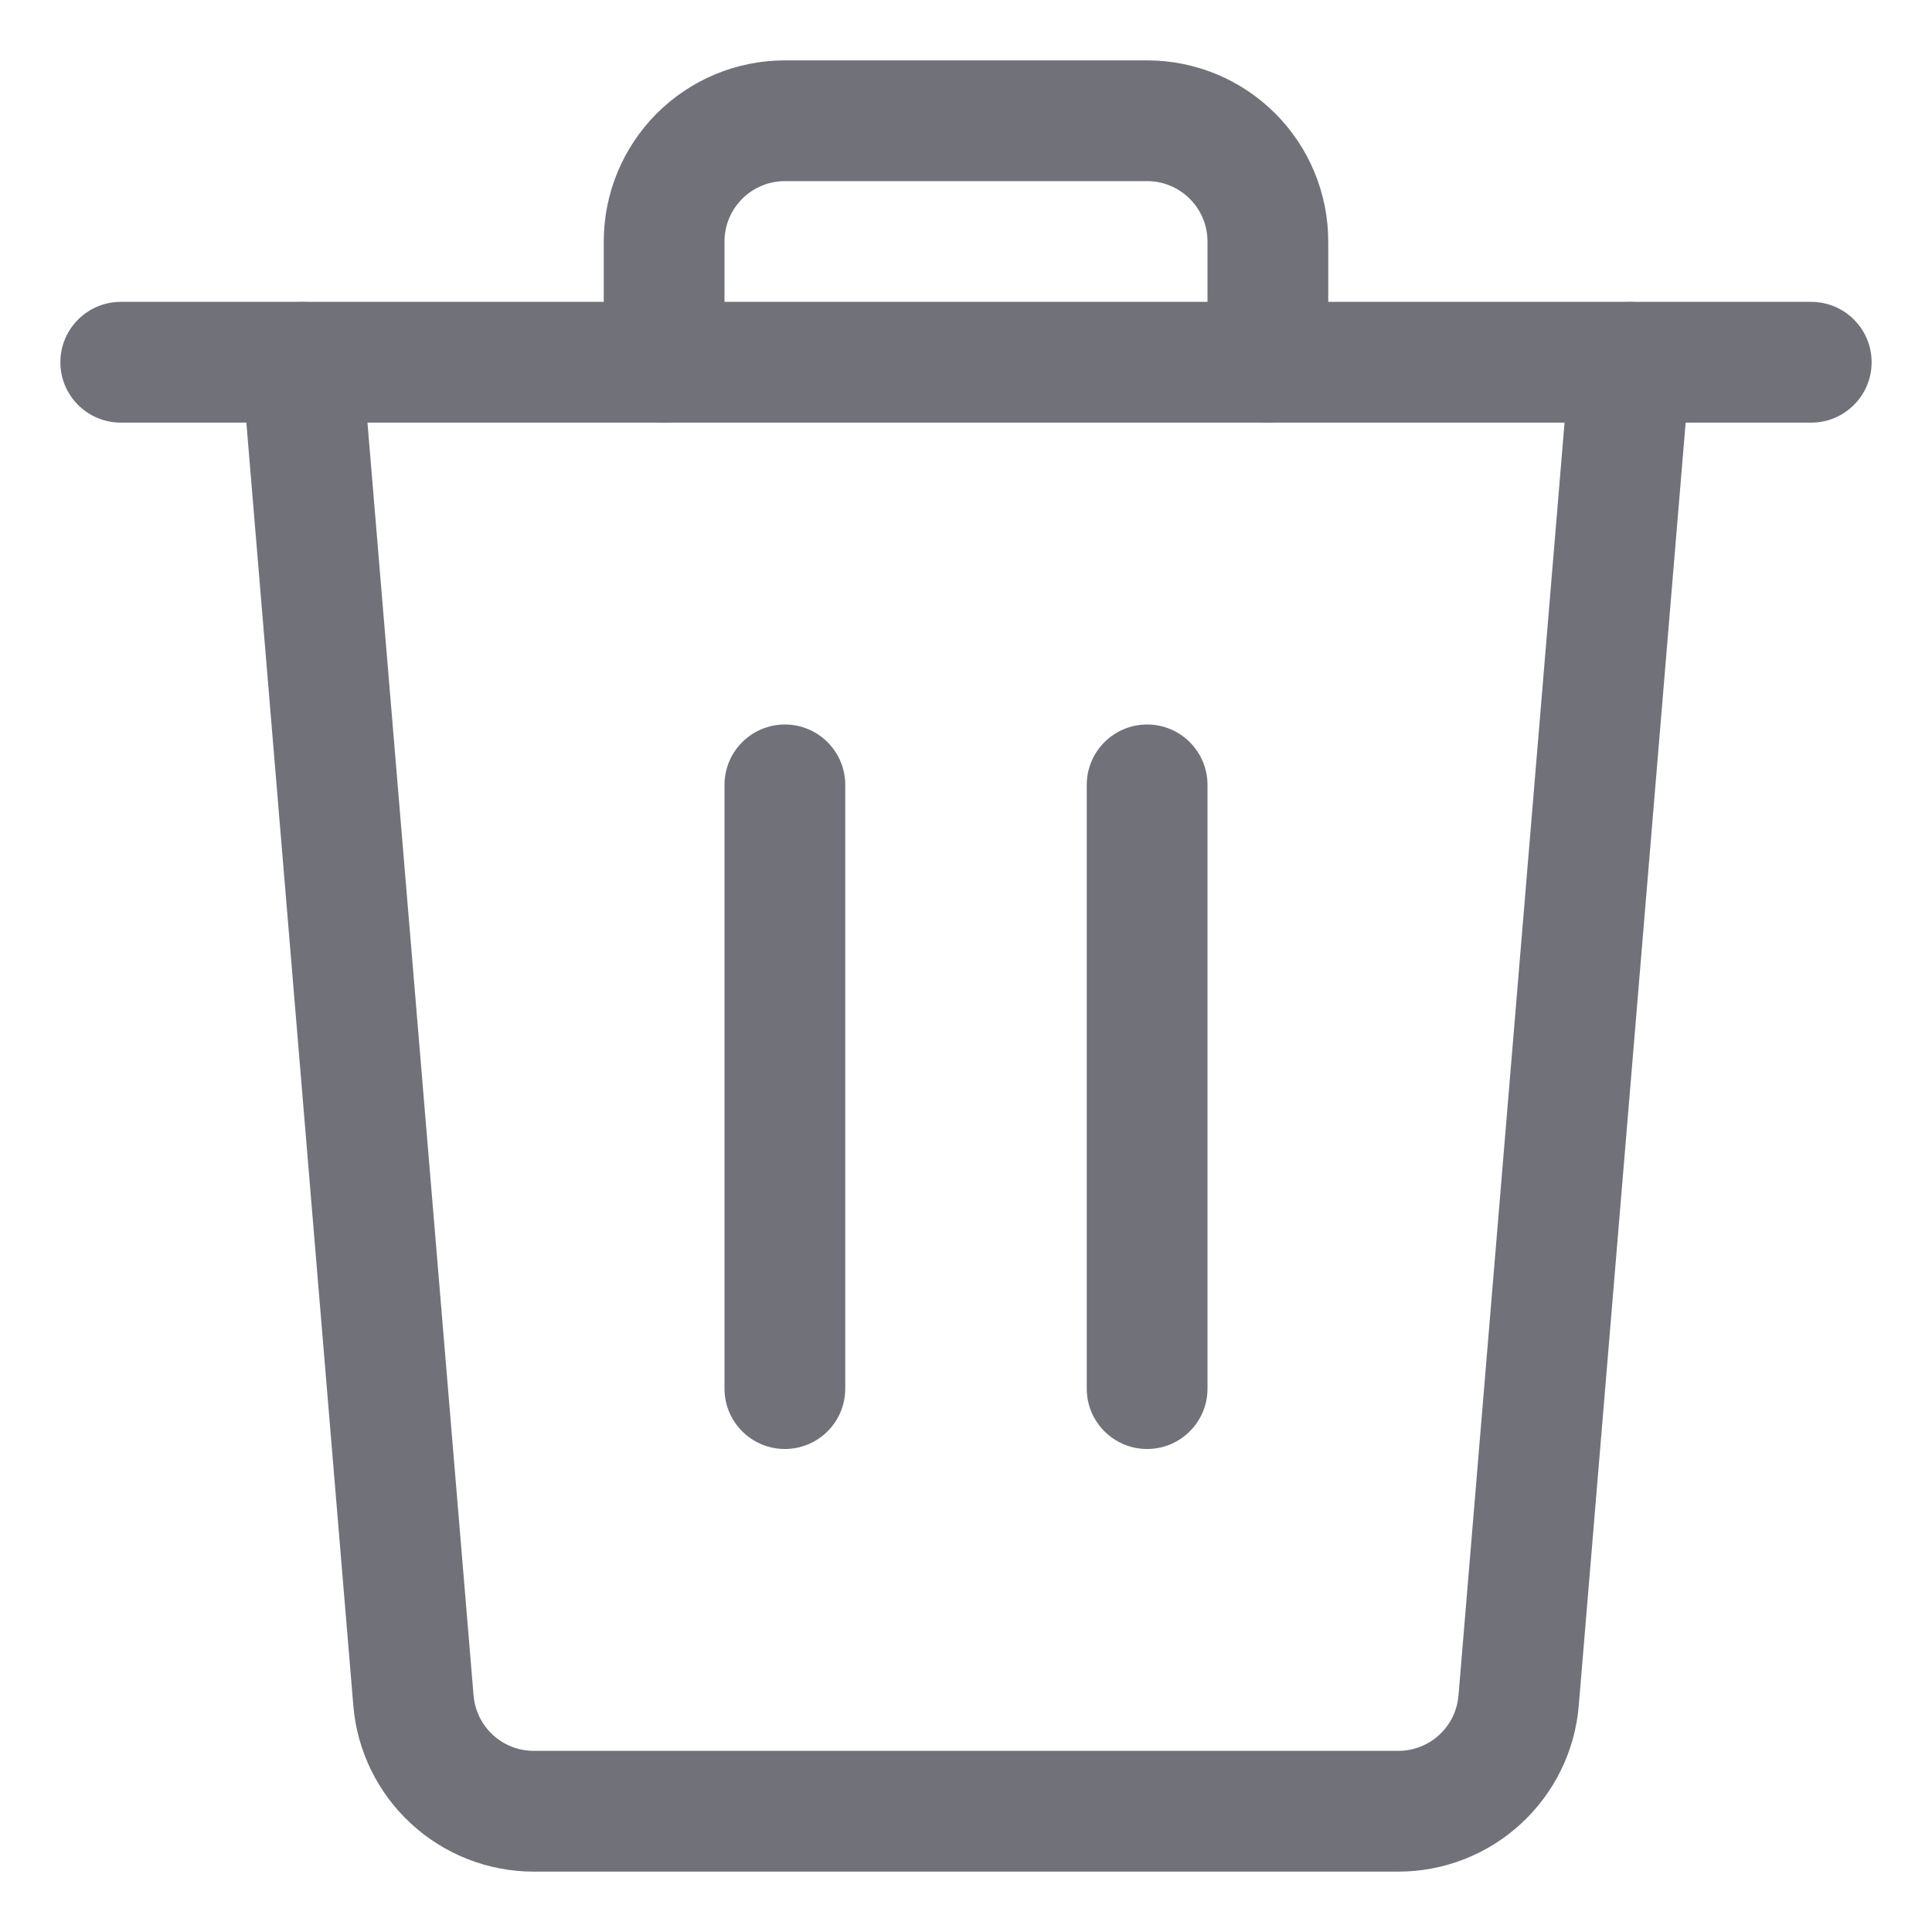
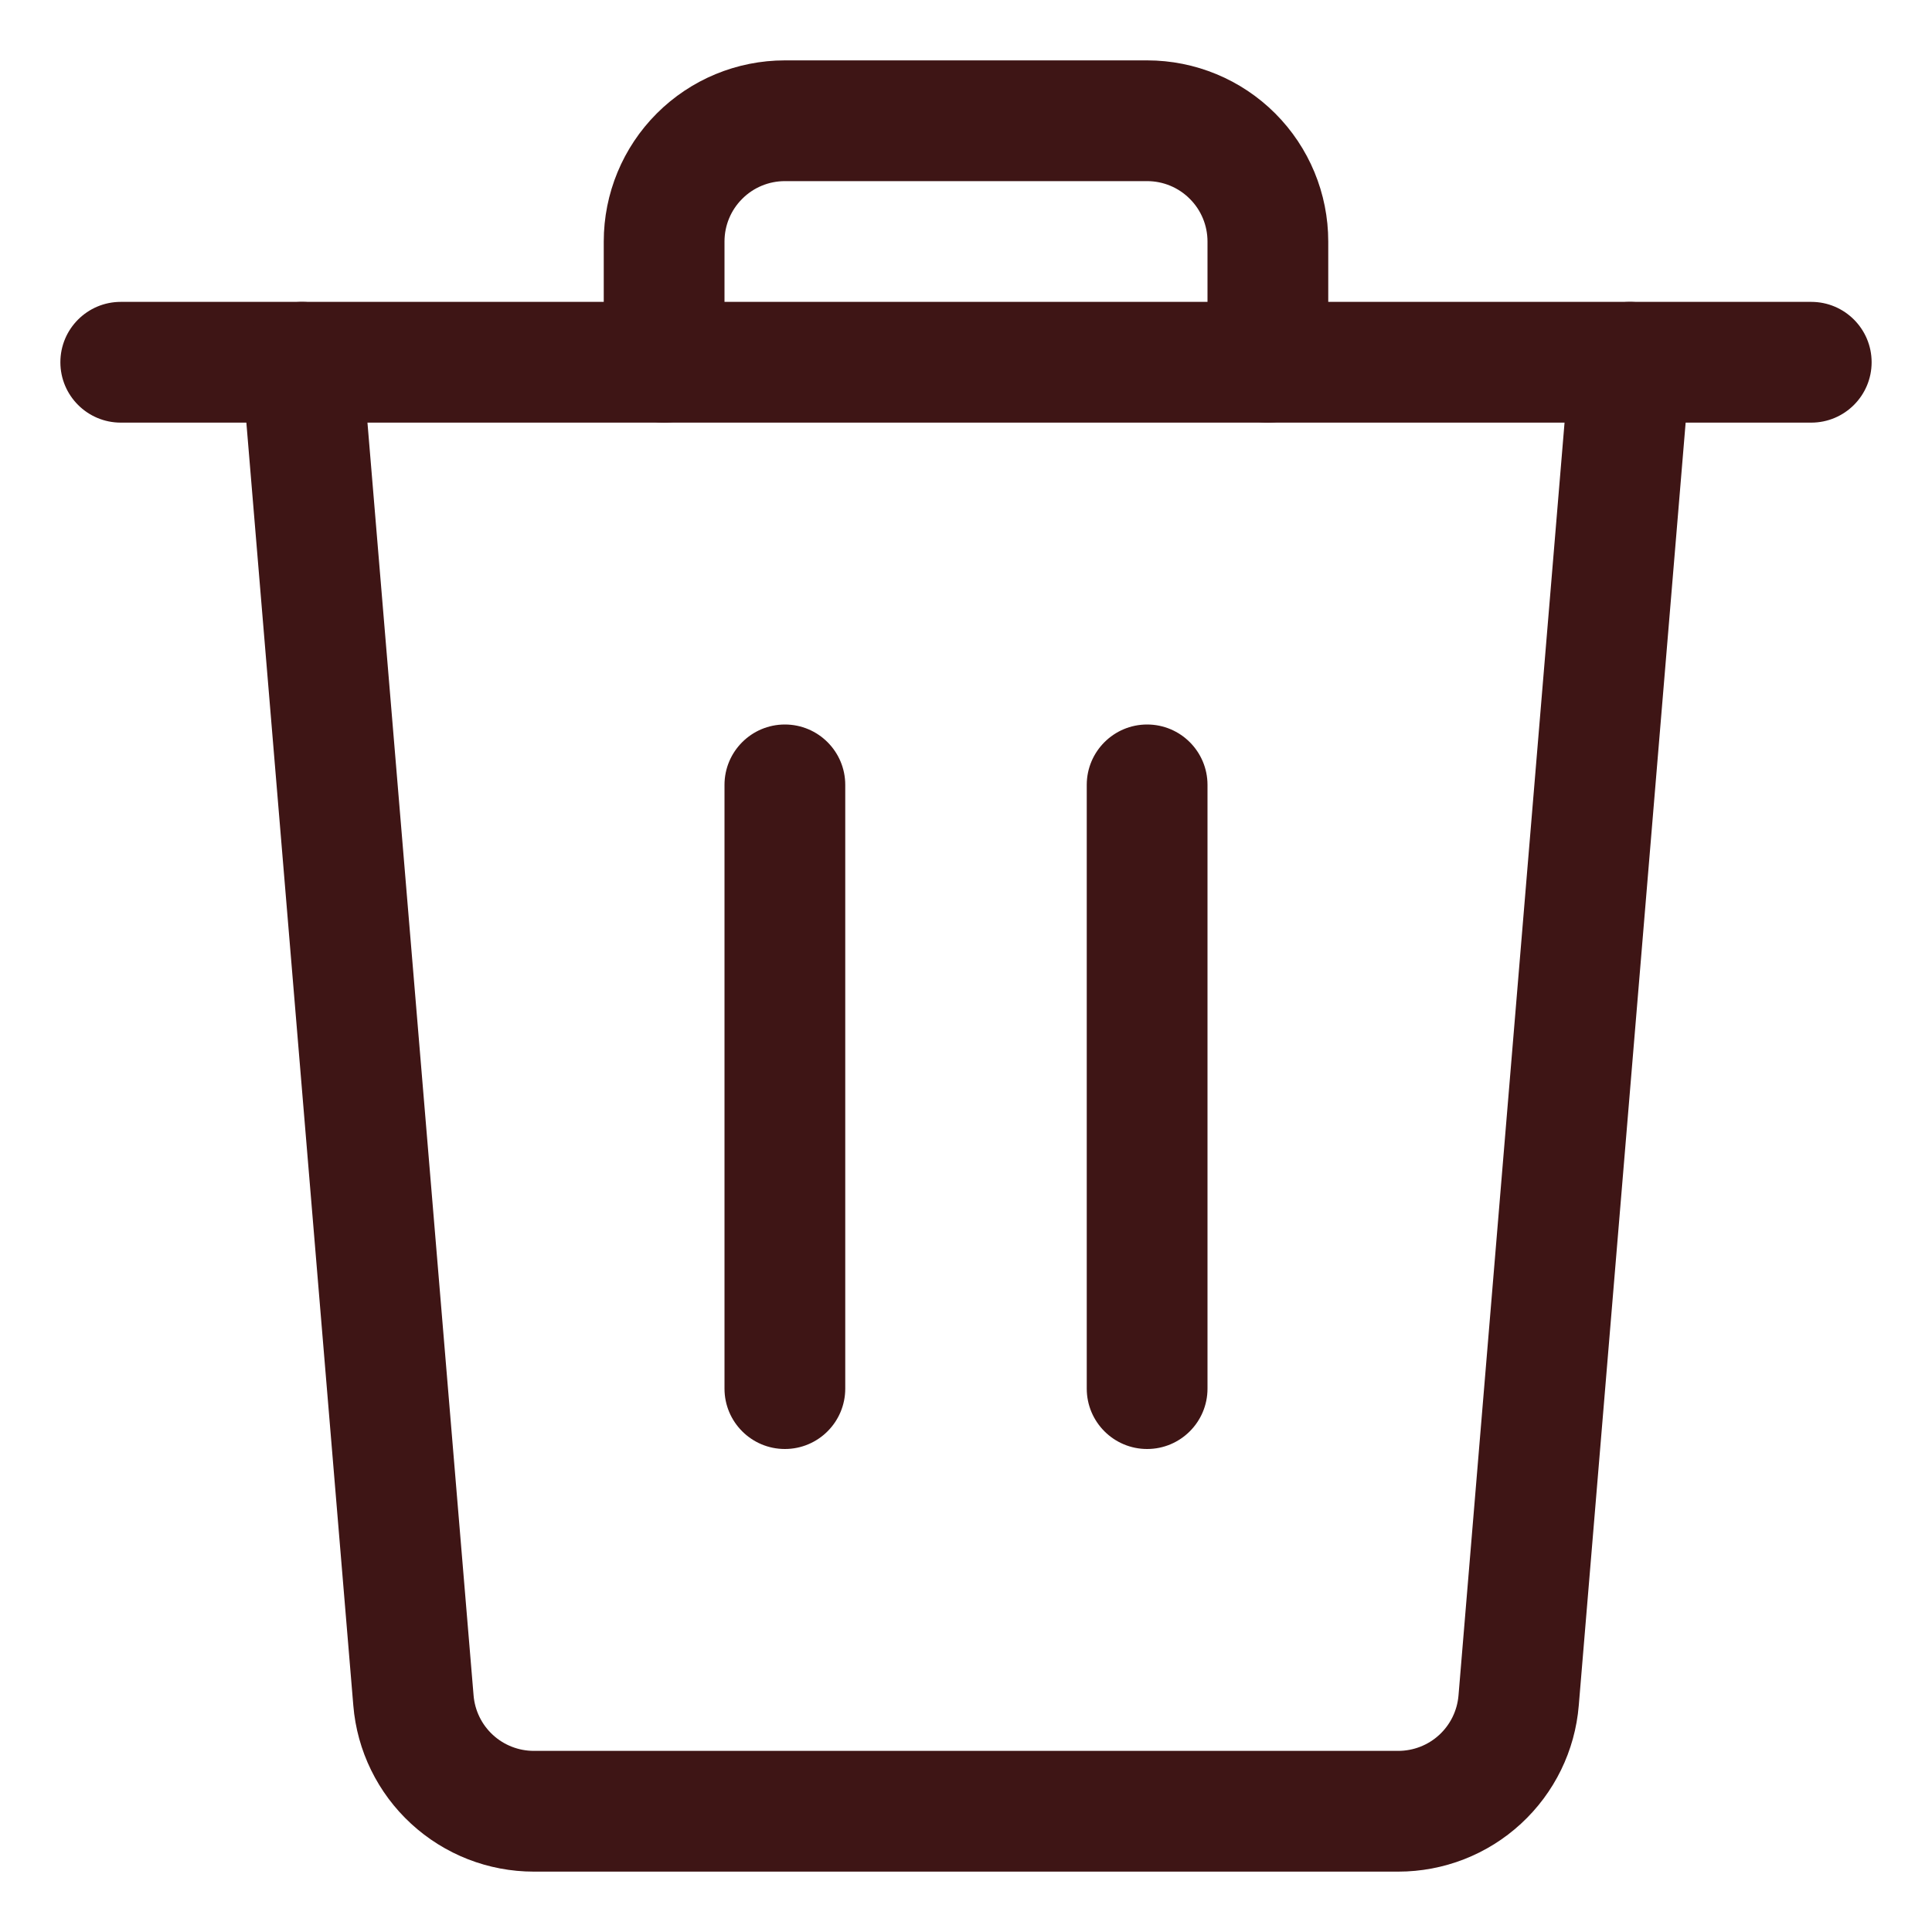
<svg xmlns="http://www.w3.org/2000/svg" width="800px" height="800px" viewBox="0 0 24 24" fill="none">
-   <path d="M1.5 3.75C1.086 3.75 0.75 4.086 0.75 4.5C0.75 4.914 1.086 5.25 1.5 5.25V3.75ZM22.5 5.25C22.914 5.25 23.25 4.914 23.25 4.5C23.25 4.086 22.914 3.75 22.5 3.75V5.25ZM1.5 5.25H22.5V3.75H1.5V5.25Z" fill="#71717A" />
-   <path d="M9.75 1.5V0.75V1.5ZM8.25 3H7.5H8.25ZM7.5 4.5C7.5 4.914 7.836 5.25 8.25 5.25C8.664 5.25 9 4.914 9 4.5H7.5ZM15 4.5C15 4.914 15.336 5.25 15.75 5.25C16.164 5.25 16.5 4.914 16.5 4.5H15ZM15.75 3H16.5H15.75ZM14.25 0.75H9.75V2.25H14.25V0.75ZM9.75 0.75C9.153 0.75 8.581 0.987 8.159 1.409L9.22 2.47C9.36 2.329 9.551 2.25 9.75 2.25V0.75ZM8.159 1.409C7.737 1.831 7.5 2.403 7.5 3H9C9 2.801 9.079 2.61 9.22 2.47L8.159 1.409ZM7.5 3V4.5H9V3H7.5ZM16.5 4.5V3H15V4.5H16.5ZM16.5 3C16.5 2.403 16.263 1.831 15.841 1.409L14.78 2.47C14.921 2.61 15 2.801 15 3H16.5ZM15.841 1.409C15.419 0.987 14.847 0.75 14.25 0.75V2.25C14.449 2.25 14.64 2.329 14.78 2.47L15.841 1.409Z" fill="#71717A" />
-   <path d="M9 17.25C9 17.664 9.336 18 9.75 18C10.164 18 10.5 17.664 10.5 17.25H9ZM10.5 9.75C10.5 9.336 10.164 9 9.75 9C9.336 9 9 9.336 9 9.75H10.5ZM10.5 17.25V9.75H9V17.25H10.5Z" fill="#71717A" />
-   <path d="M13.5 17.25C13.5 17.664 13.836 18 14.25 18C14.664 18 15 17.664 15 17.25H13.5ZM15 9.75C15 9.336 14.664 9 14.25 9C13.836 9 13.5 9.336 13.5 9.75H15ZM15 17.25V9.75H13.5V17.25H15Z" fill="#71717A" />
-   <path d="M18.865 21.124L18.118 21.062L18.118 21.062L18.865 21.124ZM17.37 22.5L17.37 21.75H17.37V22.5ZM6.631 22.5V21.75H6.631L6.631 22.5ZM5.136 21.124L5.883 21.062L5.883 21.062L5.136 21.124ZM4.497 4.438C4.463 4.025 4.1 3.718 3.688 3.753C3.275 3.787 2.968 4.15 3.003 4.562L4.497 4.438ZM20.997 4.562C21.032 4.149 20.725 3.787 20.312 3.753C19.899 3.718 19.537 4.025 19.503 4.438L20.997 4.562ZM18.118 21.062C18.102 21.25 18.017 21.424 17.878 21.552L18.894 22.655C19.309 22.273 19.566 21.749 19.612 21.186L18.118 21.062ZM17.878 21.552C17.74 21.679 17.558 21.75 17.37 21.75L17.37 23.25C17.934 23.25 18.479 23.038 18.894 22.655L17.878 21.552ZM17.37 21.75H6.631V23.25H17.37V21.75ZM6.631 21.75C6.443 21.75 6.261 21.679 6.123 21.552L5.107 22.655C5.523 23.038 6.066 23.25 6.631 23.25L6.631 21.75ZM6.123 21.552C5.984 21.424 5.899 21.25 5.883 21.062L4.389 21.186C4.435 21.749 4.692 22.273 5.107 22.655L6.123 21.552ZM5.883 21.062L4.497 4.438L3.003 4.562L4.389 21.186L5.883 21.062ZM19.503 4.438L18.118 21.062L19.612 21.186L20.997 4.562L19.503 4.438Z" fill="#71717A" />
+   <path d="M1.5 3.75C1.086 3.75 0.75 4.086 0.75 4.5C0.75 4.914 1.086 5.25 1.5 5.25V3.75ZM22.5 5.25C22.914 5.25 23.25 4.914 23.25 4.5C23.25 4.086 22.914 3.75 22.5 3.75V5.25ZM1.5 5.25H22.5V3.75H1.5V5.25Z" fill="#3e1515" />
+   <path d="M9.75 1.5V0.75V1.5ZM8.25 3H7.5H8.25ZM7.5 4.5C7.5 4.914 7.836 5.25 8.25 5.25C8.664 5.25 9 4.914 9 4.5H7.5ZM15 4.5C15 4.914 15.336 5.25 15.75 5.25C16.164 5.25 16.5 4.914 16.5 4.5H15ZM15.75 3H16.5H15.75ZM14.25 0.75H9.75V2.25H14.25V0.75ZM9.75 0.75C9.153 0.75 8.581 0.987 8.159 1.409L9.22 2.47C9.36 2.329 9.551 2.25 9.75 2.25V0.75ZM8.159 1.409C7.737 1.831 7.5 2.403 7.5 3H9C9 2.801 9.079 2.61 9.22 2.47L8.159 1.409ZM7.5 3V4.5H9V3H7.5ZM16.5 4.5V3H15V4.5H16.5ZM16.5 3C16.5 2.403 16.263 1.831 15.841 1.409L14.78 2.47C14.921 2.61 15 2.801 15 3H16.5ZM15.841 1.409C15.419 0.987 14.847 0.75 14.25 0.75V2.25C14.449 2.25 14.64 2.329 14.78 2.47L15.841 1.409Z" fill="#3e1515" />
+   <path d="M9 17.25C9 17.664 9.336 18 9.75 18C10.164 18 10.5 17.664 10.5 17.25H9ZM10.5 9.75C10.5 9.336 10.164 9 9.75 9C9.336 9 9 9.336 9 9.75H10.5ZM10.5 17.25V9.75H9V17.25H10.5Z" fill="#3e1515" />
+   <path d="M13.5 17.25C13.5 17.664 13.836 18 14.25 18C14.664 18 15 17.664 15 17.25H13.5ZM15 9.75C15 9.336 14.664 9 14.25 9C13.836 9 13.5 9.336 13.5 9.75H15ZM15 17.25V9.75H13.5V17.25H15Z" fill="#3e1515" />
+   <path d="M18.865 21.124L18.118 21.062L18.118 21.062L18.865 21.124ZM17.37 22.5L17.37 21.75H17.37V22.5ZM6.631 22.5V21.75H6.631L6.631 22.5ZM5.136 21.124L5.883 21.062L5.883 21.062L5.136 21.124ZM4.497 4.438C4.463 4.025 4.1 3.718 3.688 3.753C3.275 3.787 2.968 4.15 3.003 4.562L4.497 4.438ZM20.997 4.562C21.032 4.149 20.725 3.787 20.312 3.753C19.899 3.718 19.537 4.025 19.503 4.438L20.997 4.562ZM18.118 21.062C18.102 21.25 18.017 21.424 17.878 21.552L18.894 22.655C19.309 22.273 19.566 21.749 19.612 21.186L18.118 21.062ZM17.878 21.552C17.74 21.679 17.558 21.75 17.37 21.75L17.37 23.25C17.934 23.25 18.479 23.038 18.894 22.655L17.878 21.552ZM17.37 21.75H6.631V23.25H17.37V21.75ZM6.631 21.75C6.443 21.75 6.261 21.679 6.123 21.552L5.107 22.655C5.523 23.038 6.066 23.25 6.631 23.25L6.631 21.75ZM6.123 21.552C5.984 21.424 5.899 21.25 5.883 21.062L4.389 21.186C4.435 21.749 4.692 22.273 5.107 22.655L6.123 21.552ZM5.883 21.062L4.497 4.438L3.003 4.562L4.389 21.186L5.883 21.062ZM19.503 4.438L18.118 21.062L19.612 21.186L20.997 4.562L19.503 4.438Z" fill="#3e1515" />
</svg>
